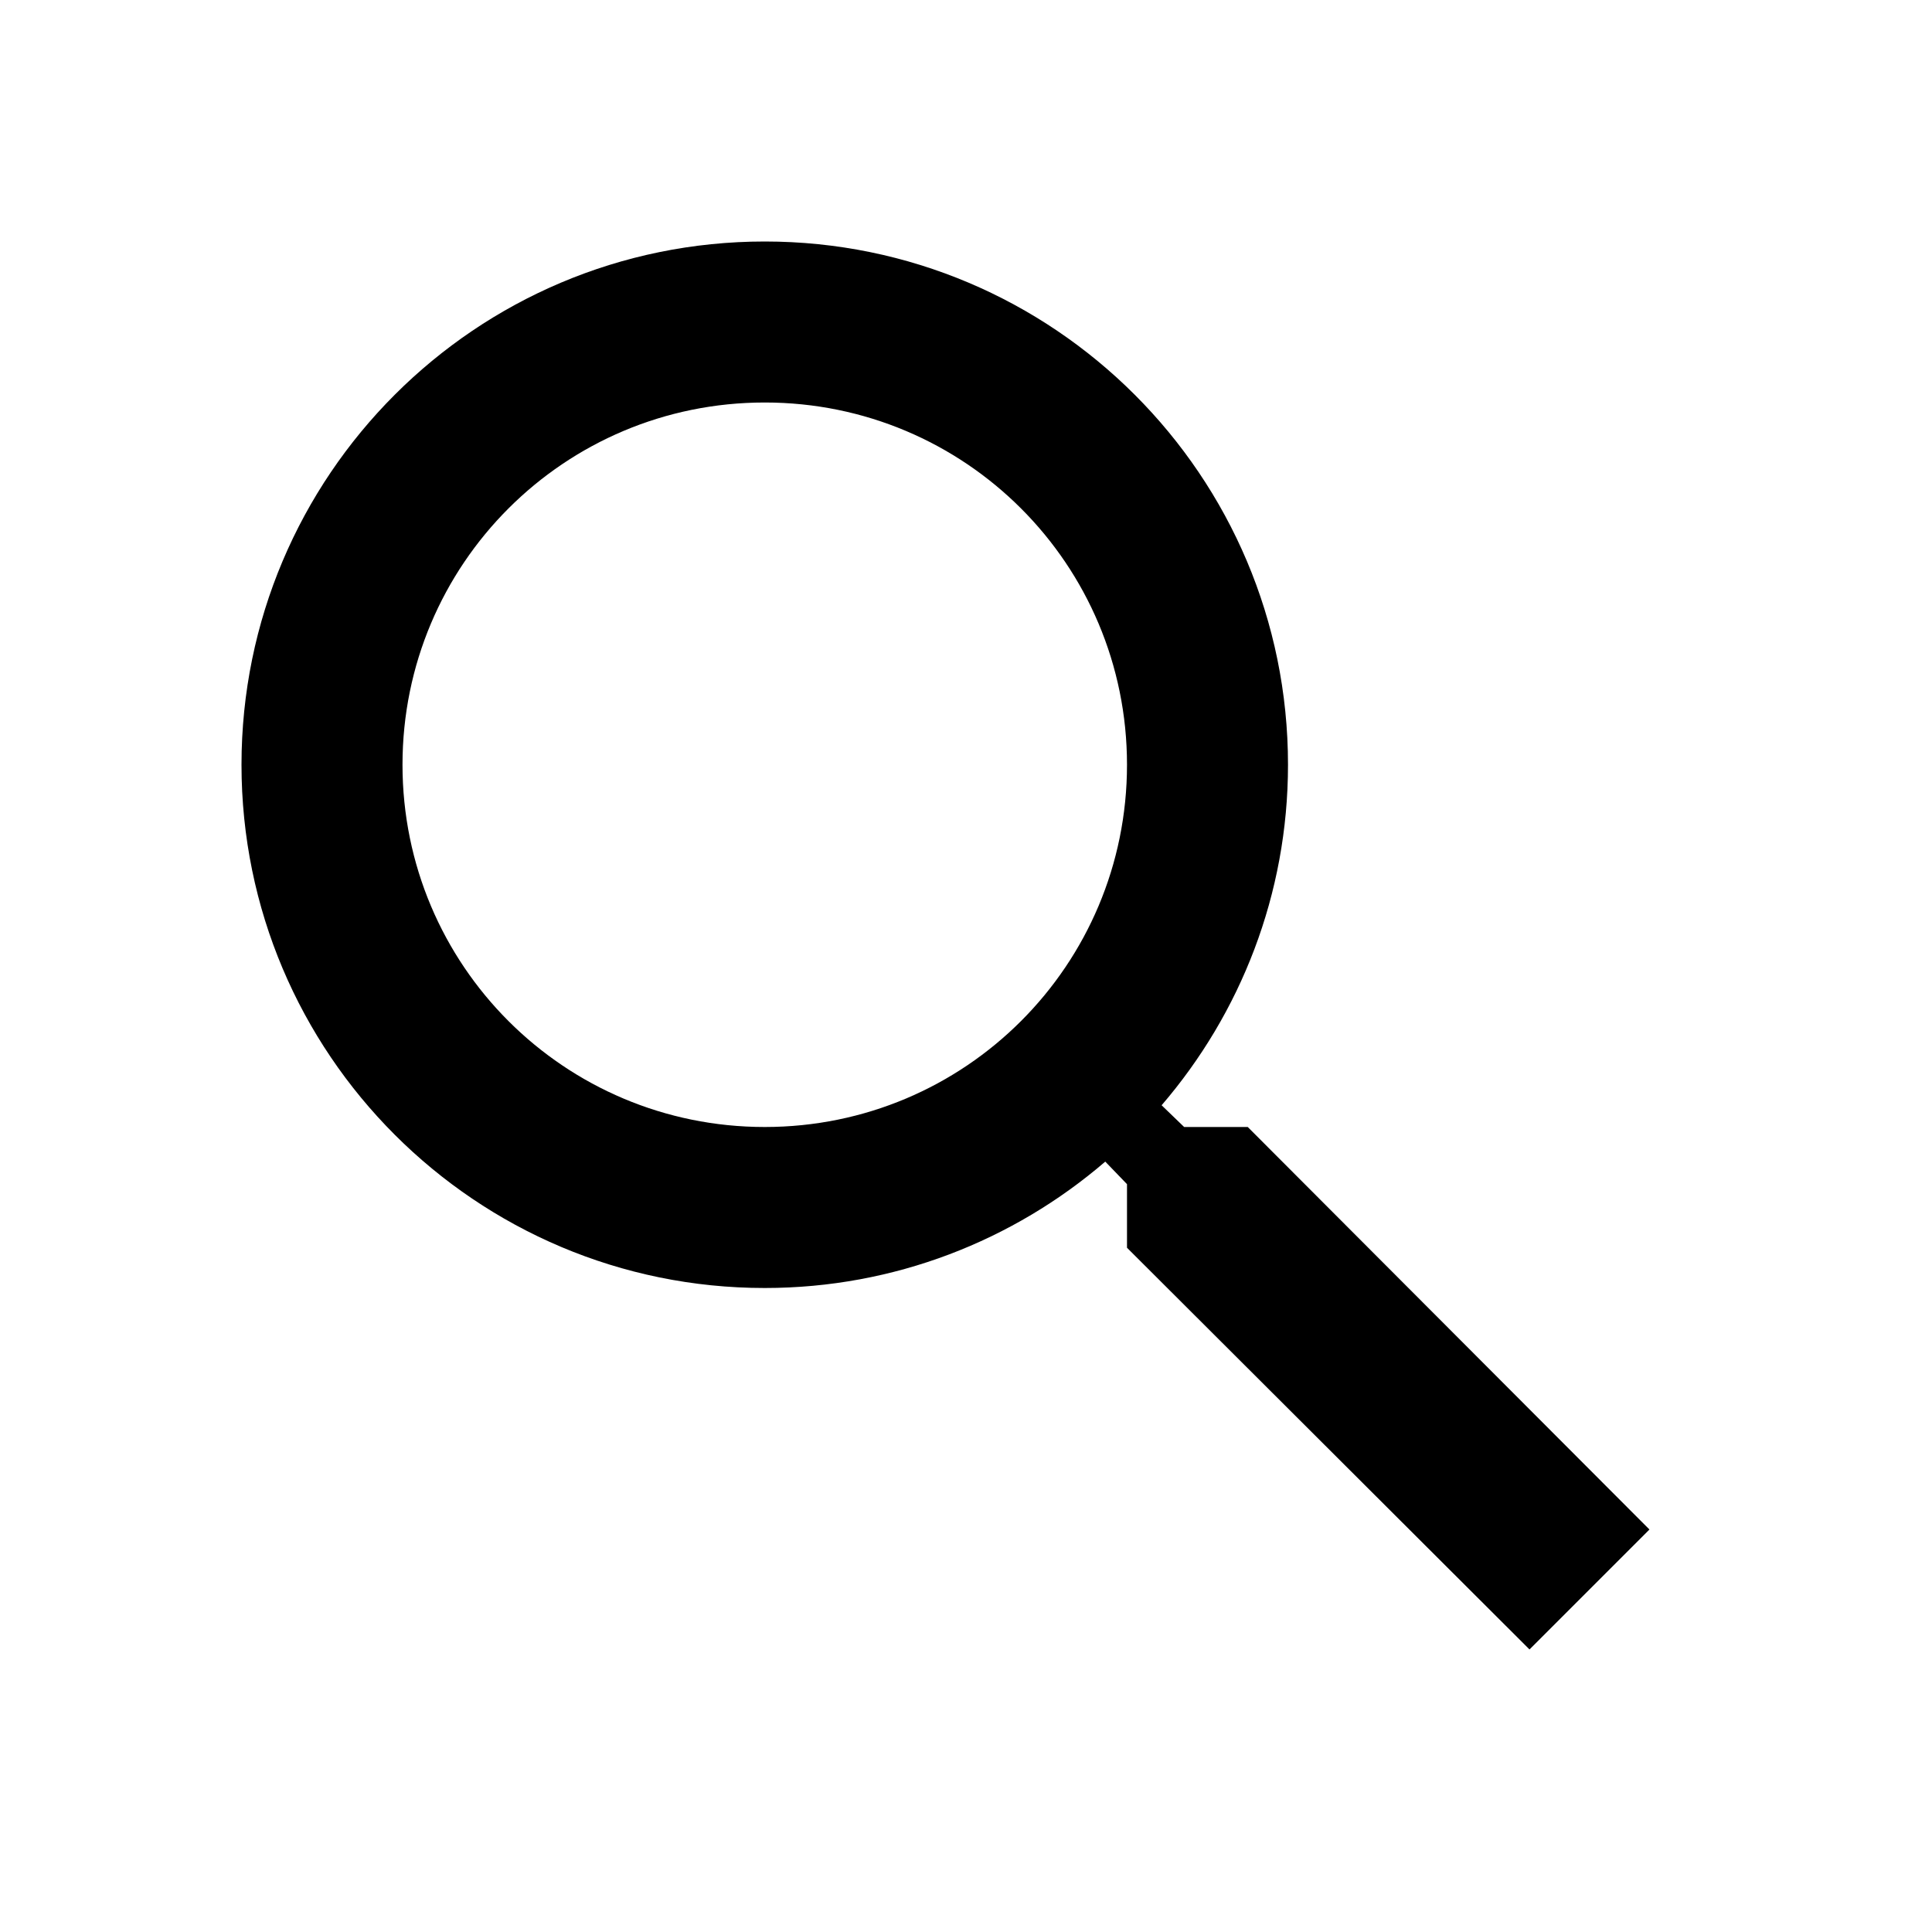
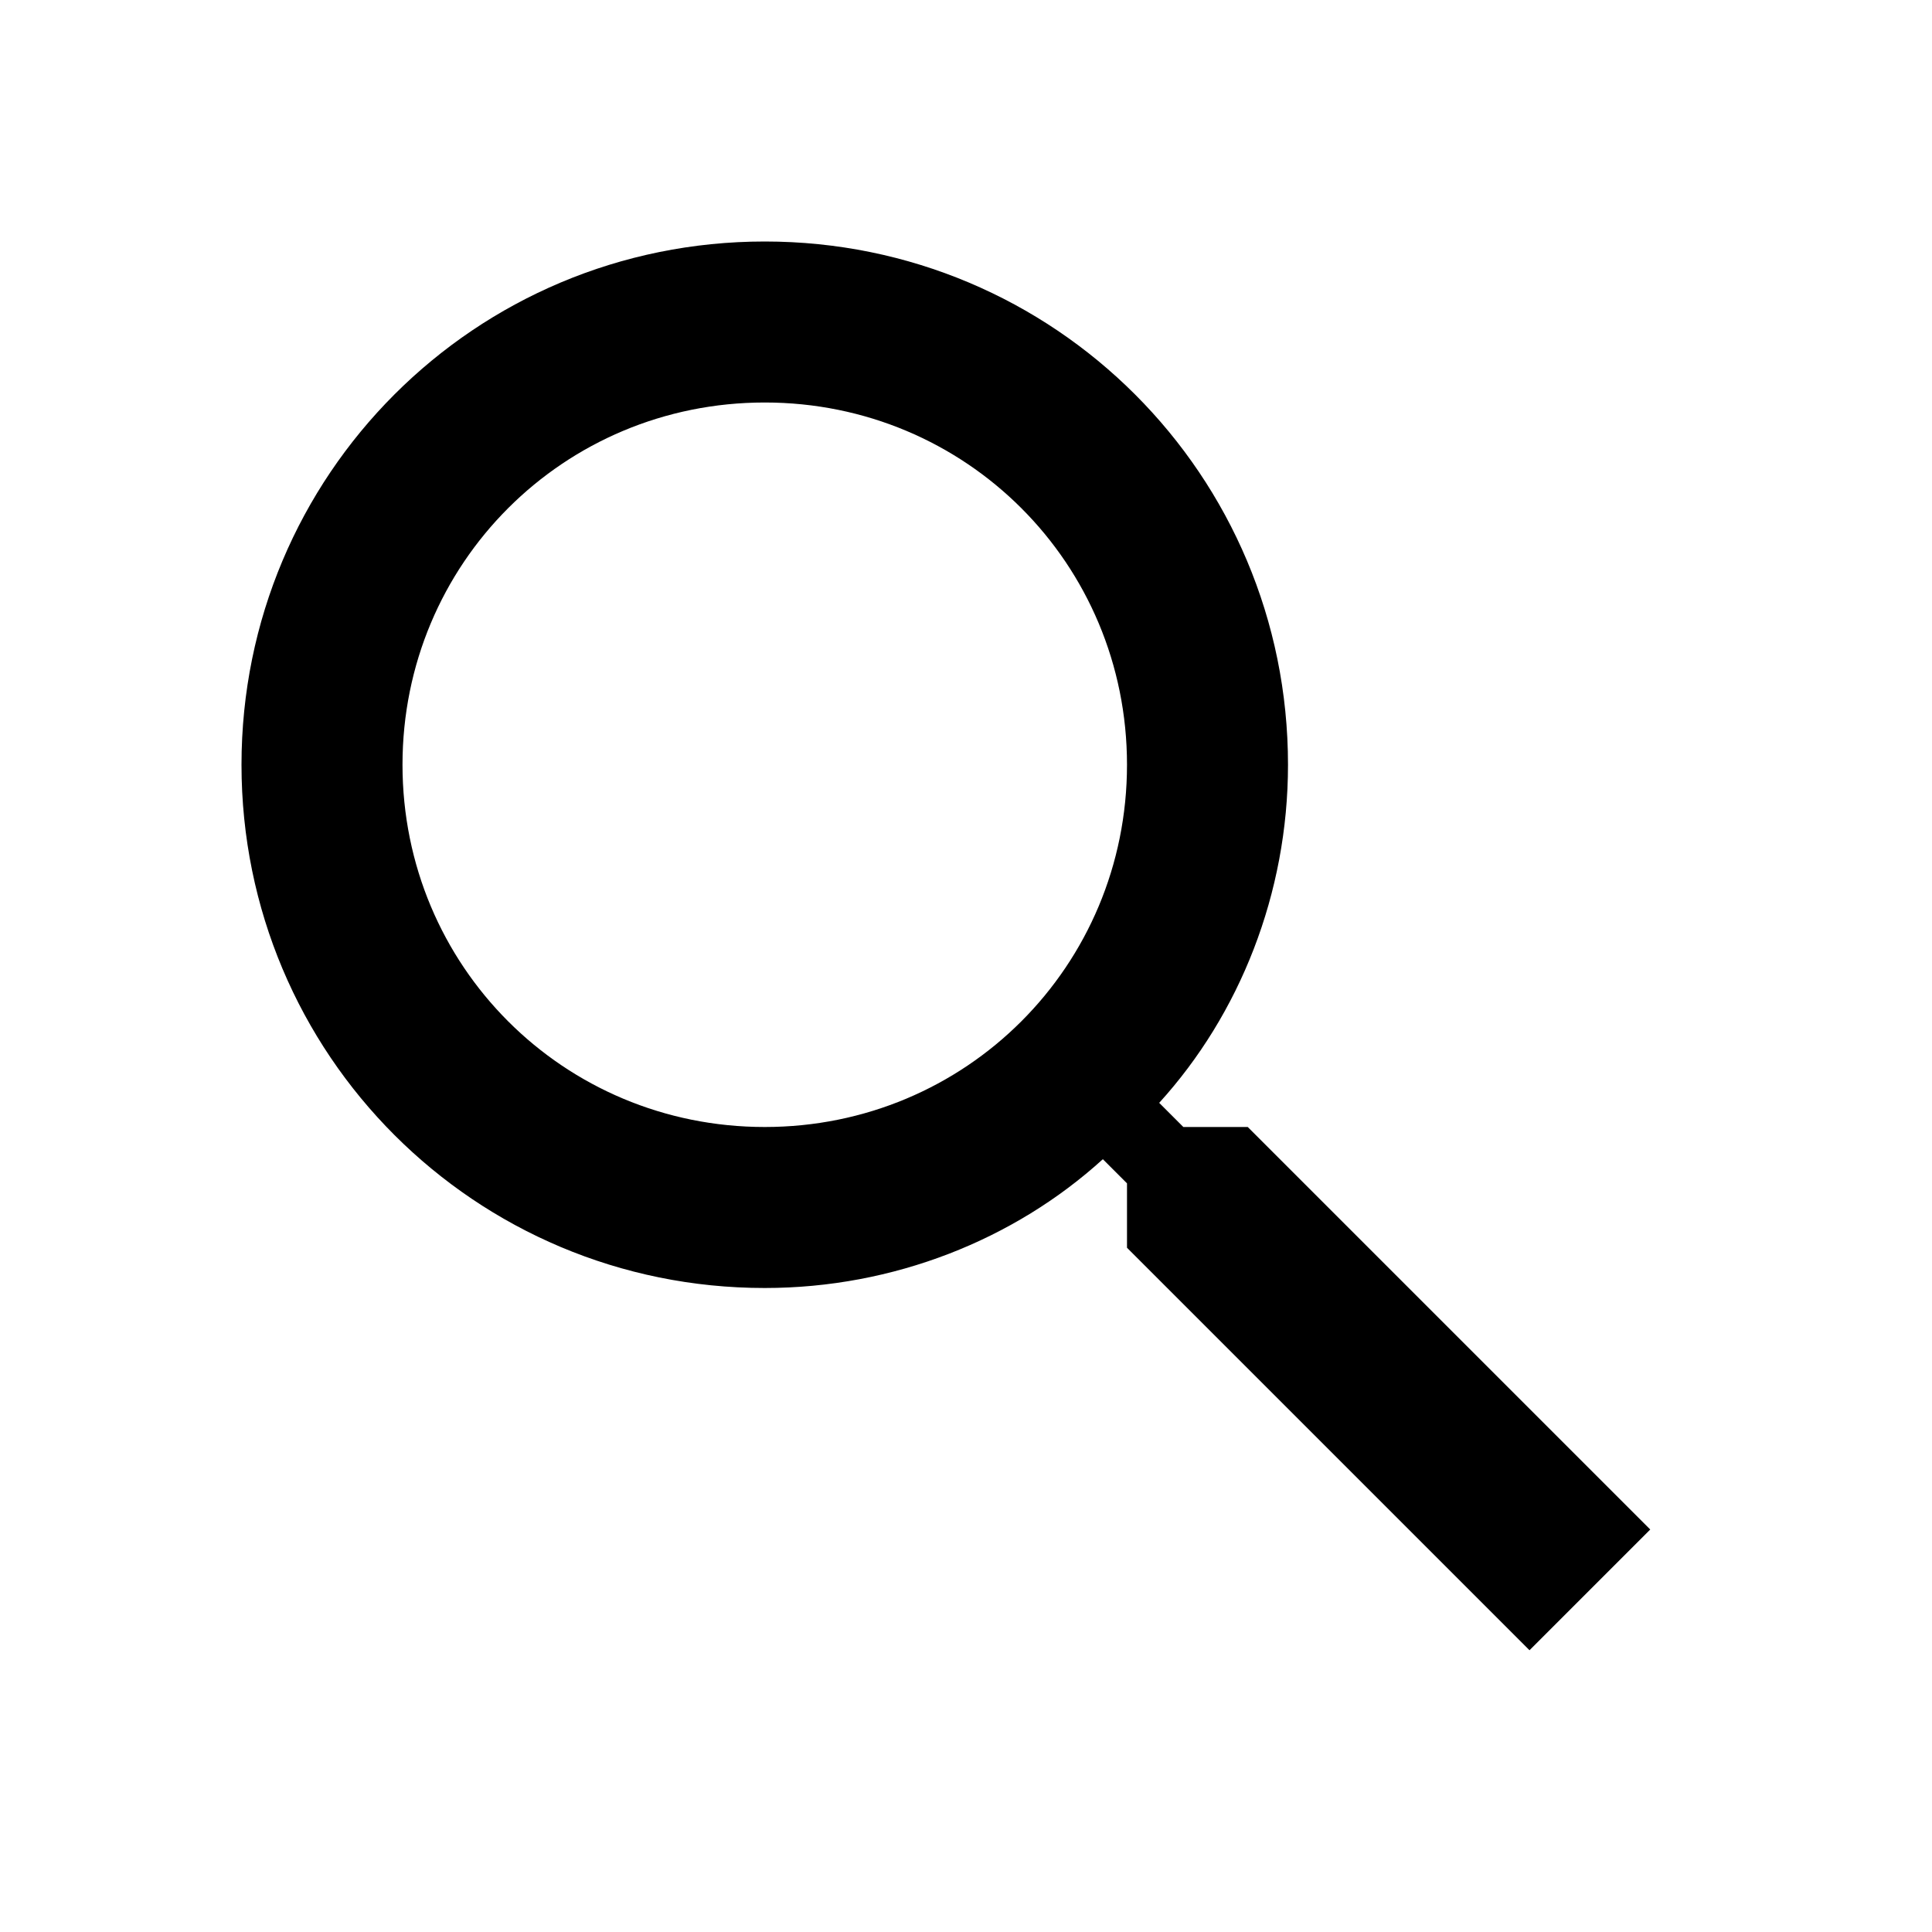
- <svg xmlns="http://www.w3.org/2000/svg" width="24" height="24" viewBox="0 0 24 24">
-   <path d="M15.5 14h-.79l-.28-.27C15.41 12.59 16 11.11 16 9.5 16 5.91 13.09 3 9.5 3S3 5.91 3 9.5 5.91 16 9.5 16c1.61 0 3.09-.59 4.23-1.57l.27.28v.79l5 4.99L20.49 19l-4.99-5zm-6 0C7.01 14 5 11.99 5 9.5S7.01 5 9.5 5 14 7.01 14 9.5 11.99 14 9.5 14z" />
-   <path d="M0 0h24v24H0z" fill="none" />
+ <svg xmlns="http://www.w3.org/2000/svg" version="1.1" id="Layer_1" x="0px" y="0px" viewBox="0 0 24 24" style="enable-background:new 0 0 24 24;" xml:space="preserve">
+   <path id="path-1_1_" class="st0" d="M15.5,14h-0.8l-0.3-0.3c1-1.1,1.6-2.6,1.6-4.2C16,5.9,13.1,3,9.5,3S3,5.9,3,9.5S5.9,16,9.5,16  c1.6,0,3.1-0.6,4.2-1.6l0.3,0.3v0.8l5,5l1.5-1.5L15.5,14z M9.5,14C7,14,5,12,5,9.5S7,5,9.5,5S14,7,14,9.5S12,14,9.5,14z" />
</svg>
